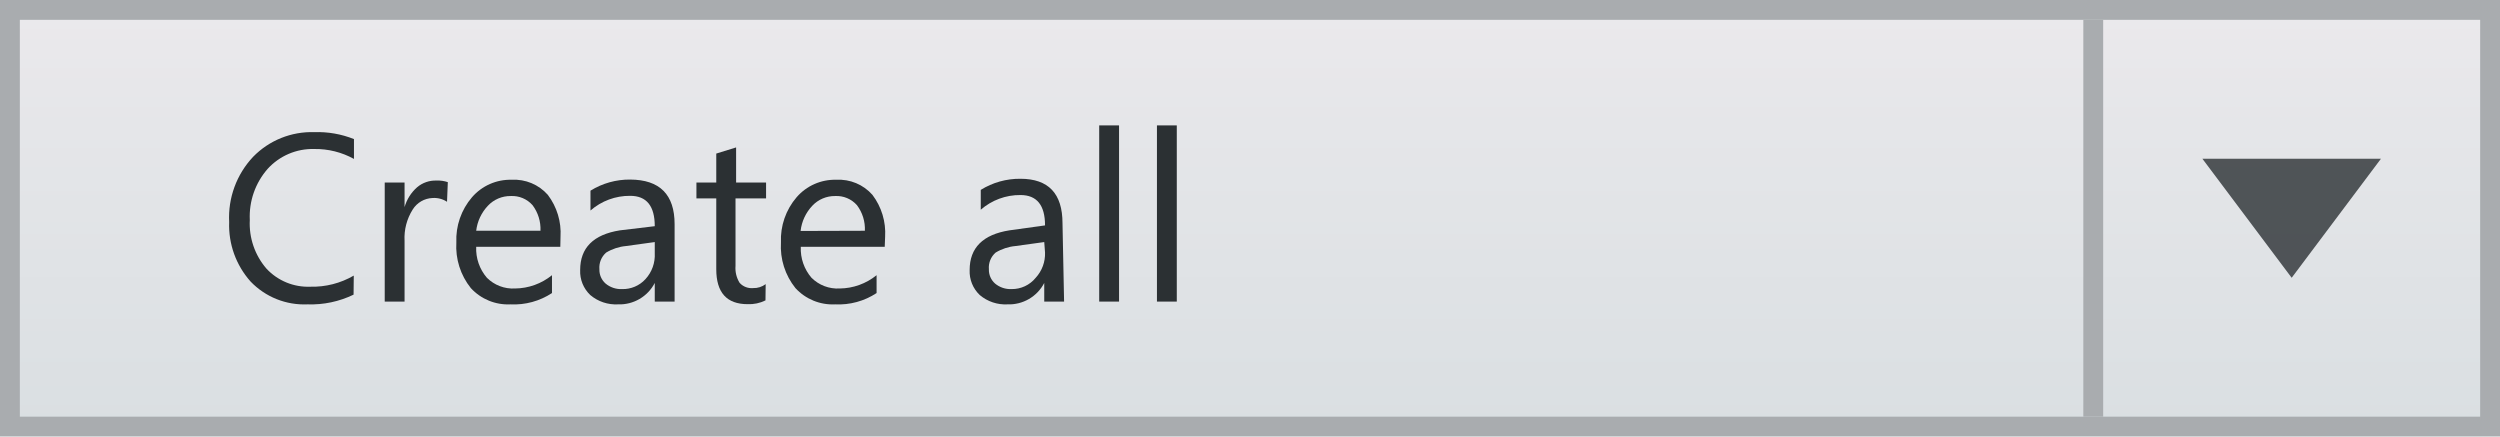
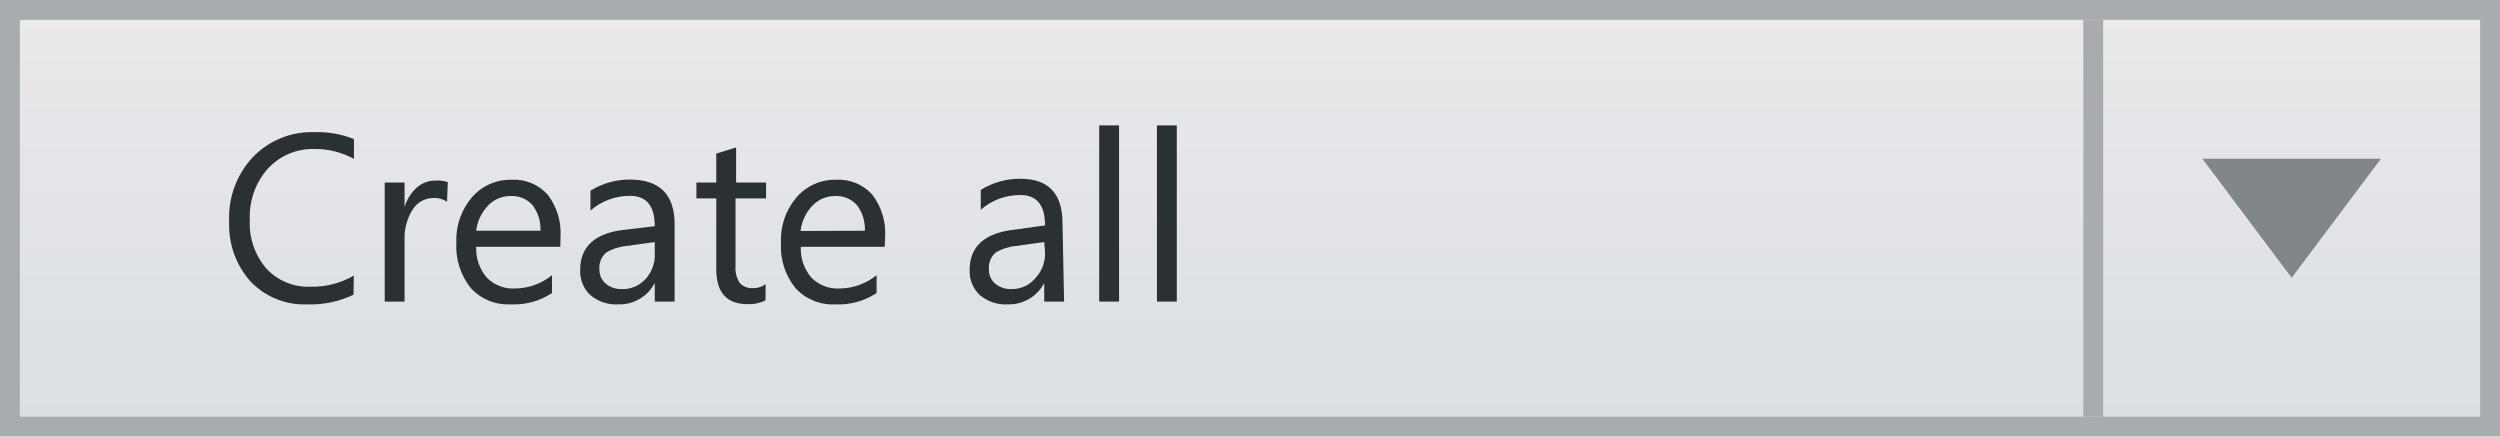
<svg xmlns="http://www.w3.org/2000/svg" id="Layer_1" data-name="Layer 1" width="126" height="22" viewBox="0 0 126 22">
  <defs>
    <linearGradient id="linear-gradient" x1="63" y1="0.5" x2="63" y2="21.5" gradientUnits="userSpaceOnUse">
      <stop offset="0" stop-color="#ebe9ec" />
      <stop offset="0.28" stop-color="#e5e6e9" />
      <stop offset="1" stop-color="#dadfe2" />
    </linearGradient>
  </defs>
  <rect x="0.5" y="0.5" width="125" height="21" fill="url(#linear-gradient)" />
  <path d="M125,1V21H1V1H125m1-1H0V22H126V0Z" fill="#a9acaf" />
-   <path d="M111,8h9l-4.5,6Z" fill="#2b3033" opacity="0.8" />
+   <path d="M111,8h9l-4.5,6Z" fill="#696e73" opacity="0.8" />
  <path d="M17.82,14.85a4.93,4.93,0,0,1-2.32.49,3.74,3.74,0,0,1-2.87-1.15,4.26,4.26,0,0,1-1.08-3A4.46,4.46,0,0,1,12.76,7.9a4.12,4.12,0,0,1,3.08-1.24,4.93,4.93,0,0,1,2,.35v1a4,4,0,0,0-2-.5,3.06,3.06,0,0,0-2.35,1,3.64,3.64,0,0,0-.9,2.58,3.47,3.47,0,0,0,.84,2.45,2.86,2.86,0,0,0,2.21.91,4.14,4.14,0,0,0,2.19-.56Z" fill="#2b3033" />
  <path d="M22.53,10.17a1.18,1.18,0,0,0-.73-.19,1.23,1.23,0,0,0-1,.58,2.68,2.68,0,0,0-.41,1.58V15.2h-1v-6h1v1.24h0a2.1,2.1,0,0,1,.63-1A1.43,1.43,0,0,1,22,9.1a1.57,1.57,0,0,1,.57.08Z" fill="#2b3033" />
  <path d="M28.24,12.44H24A2.24,2.24,0,0,0,24.54,14a1.86,1.86,0,0,0,1.42.54,3,3,0,0,0,1.86-.67v.9a3.48,3.48,0,0,1-2.09.57,2.54,2.54,0,0,1-2-.82,3.35,3.35,0,0,1-.73-2.3,3.28,3.28,0,0,1,.79-2.28,2.55,2.55,0,0,1,2-.88,2.26,2.26,0,0,1,1.82.76,3.18,3.18,0,0,1,.64,2.12Zm-1-.81a2,2,0,0,0-.4-1.29,1.37,1.37,0,0,0-1.1-.46,1.55,1.55,0,0,0-1.15.49A2.21,2.21,0,0,0,24,11.63Z" fill="#2b3033" />
  <path d="M34,15.2H33v-.94h0a2,2,0,0,1-1.85,1.08,2,2,0,0,1-1.4-.47,1.64,1.64,0,0,1-.51-1.26q0-1.68,2-2L33,11.4q0-1.53-1.24-1.53a3,3,0,0,0-2,.74v-1a3.72,3.72,0,0,1,2-.56Q34,9.06,34,11.3Zm-1-3-1.45.2a2.35,2.35,0,0,0-1,.33,1,1,0,0,0-.34.84.92.92,0,0,0,.31.72,1.21,1.21,0,0,0,.83.28,1.54,1.54,0,0,0,1.18-.5A1.79,1.79,0,0,0,33,12.76Z" fill="#2b3033" />
  <path d="M38.58,15.14a1.85,1.85,0,0,1-.9.19q-1.58,0-1.58-1.76V10h-1V9.2h1V7.74l1-.31V9.2h1.51V10H37.07V13.4a1.4,1.4,0,0,0,.21.86.82.82,0,0,0,.68.26,1,1,0,0,0,.63-.2Z" fill="#2b3033" />
  <path d="M44.59,12.44H40.36A2.24,2.24,0,0,0,40.9,14a1.86,1.86,0,0,0,1.42.54,3,3,0,0,0,1.86-.67v.9a3.48,3.48,0,0,1-2.09.57,2.54,2.54,0,0,1-2-.82,3.35,3.35,0,0,1-.73-2.3,3.28,3.28,0,0,1,.79-2.28,2.55,2.55,0,0,1,2-.88,2.26,2.26,0,0,1,1.82.76,3.18,3.18,0,0,1,.64,2.12Zm-1-.81a2,2,0,0,0-.4-1.29,1.37,1.37,0,0,0-1.1-.46,1.55,1.55,0,0,0-1.15.49,2.21,2.21,0,0,0-.59,1.27Z" fill="#2b3033" />
  <path d="M53.63,15.2h-1v-.94h0a2,2,0,0,1-1.85,1.08,2,2,0,0,1-1.4-.47,1.64,1.64,0,0,1-.51-1.26q0-1.68,2-2l1.8-.25q0-1.53-1.24-1.53a3,3,0,0,0-2,.74v-1a3.72,3.72,0,0,1,2-.56q2.12,0,2.12,2.24Zm-1-3-1.45.2a2.35,2.35,0,0,0-1,.33,1,1,0,0,0-.34.84.92.92,0,0,0,.31.72,1.21,1.21,0,0,0,.83.28A1.54,1.54,0,0,0,52.2,14a1.79,1.79,0,0,0,.47-1.27Z" fill="#2b3033" />
  <path d="M56.4,15.2h-1V6.32h1Z" fill="#2b3033" />
  <path d="M59.31,15.2h-1V6.32h1Z" fill="#2b3033" />
  <rect x="105" y="1" width="1" height="20" fill="#a9acaf" />
</svg>
